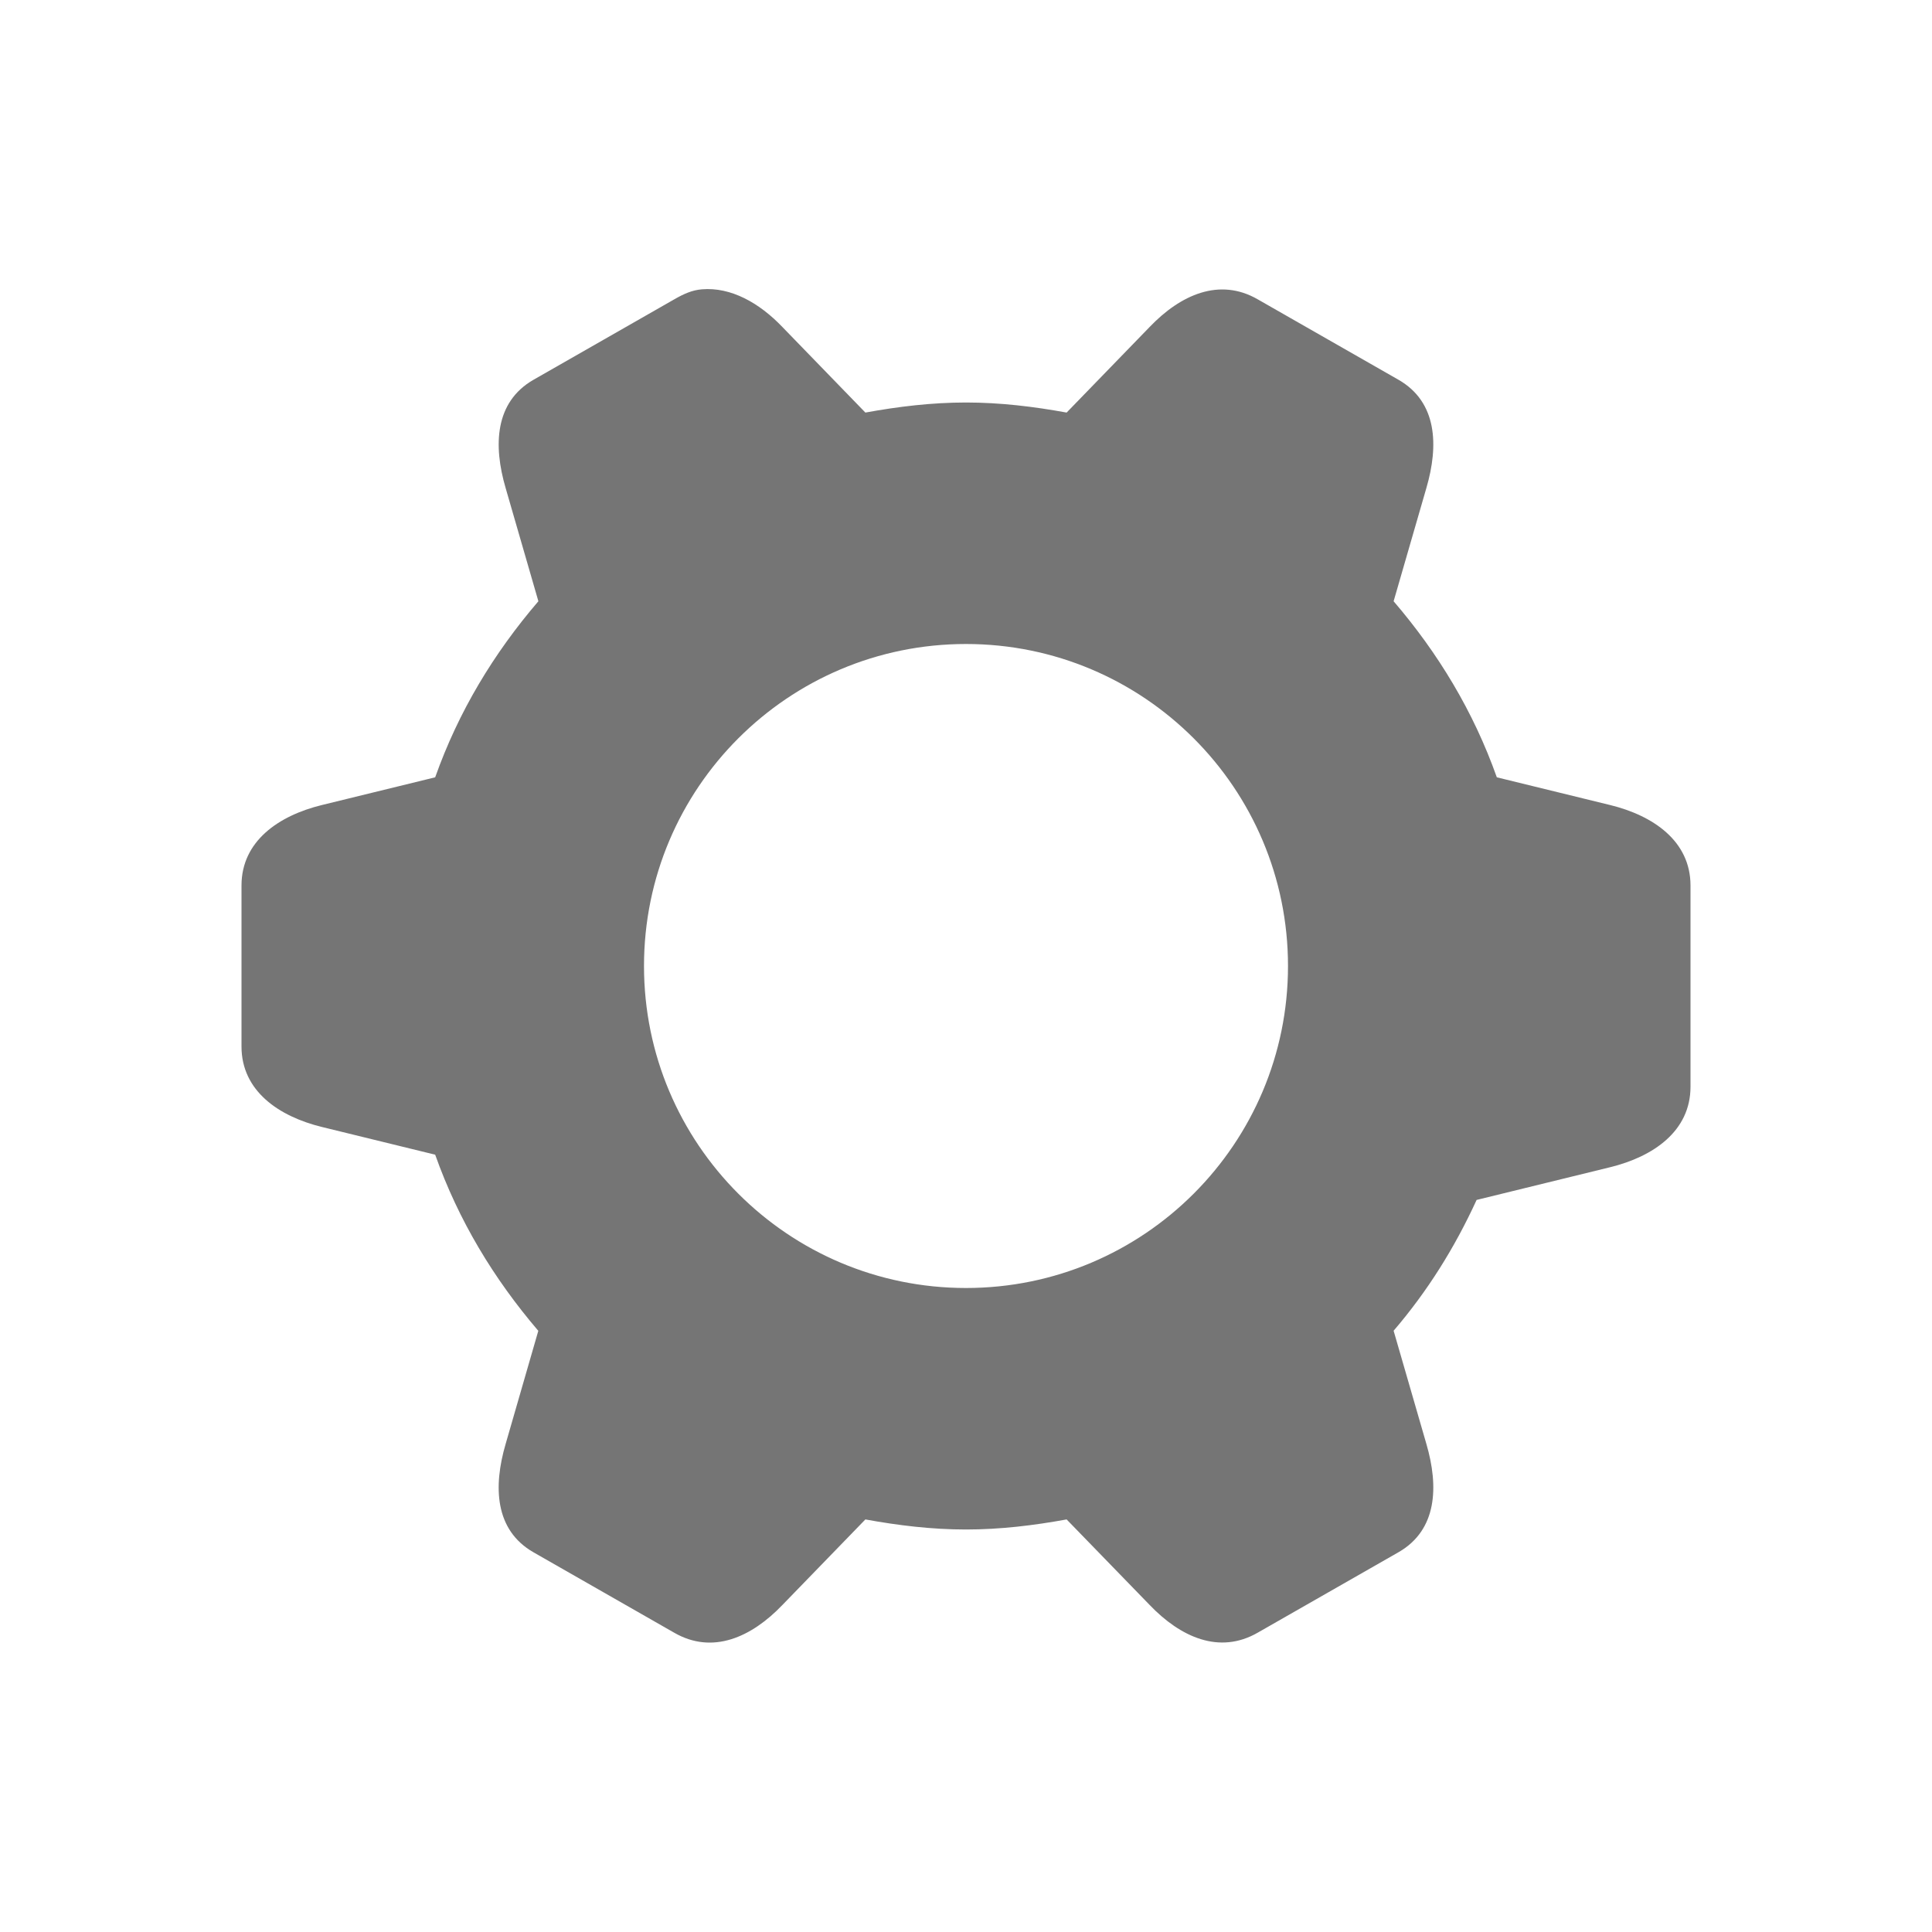
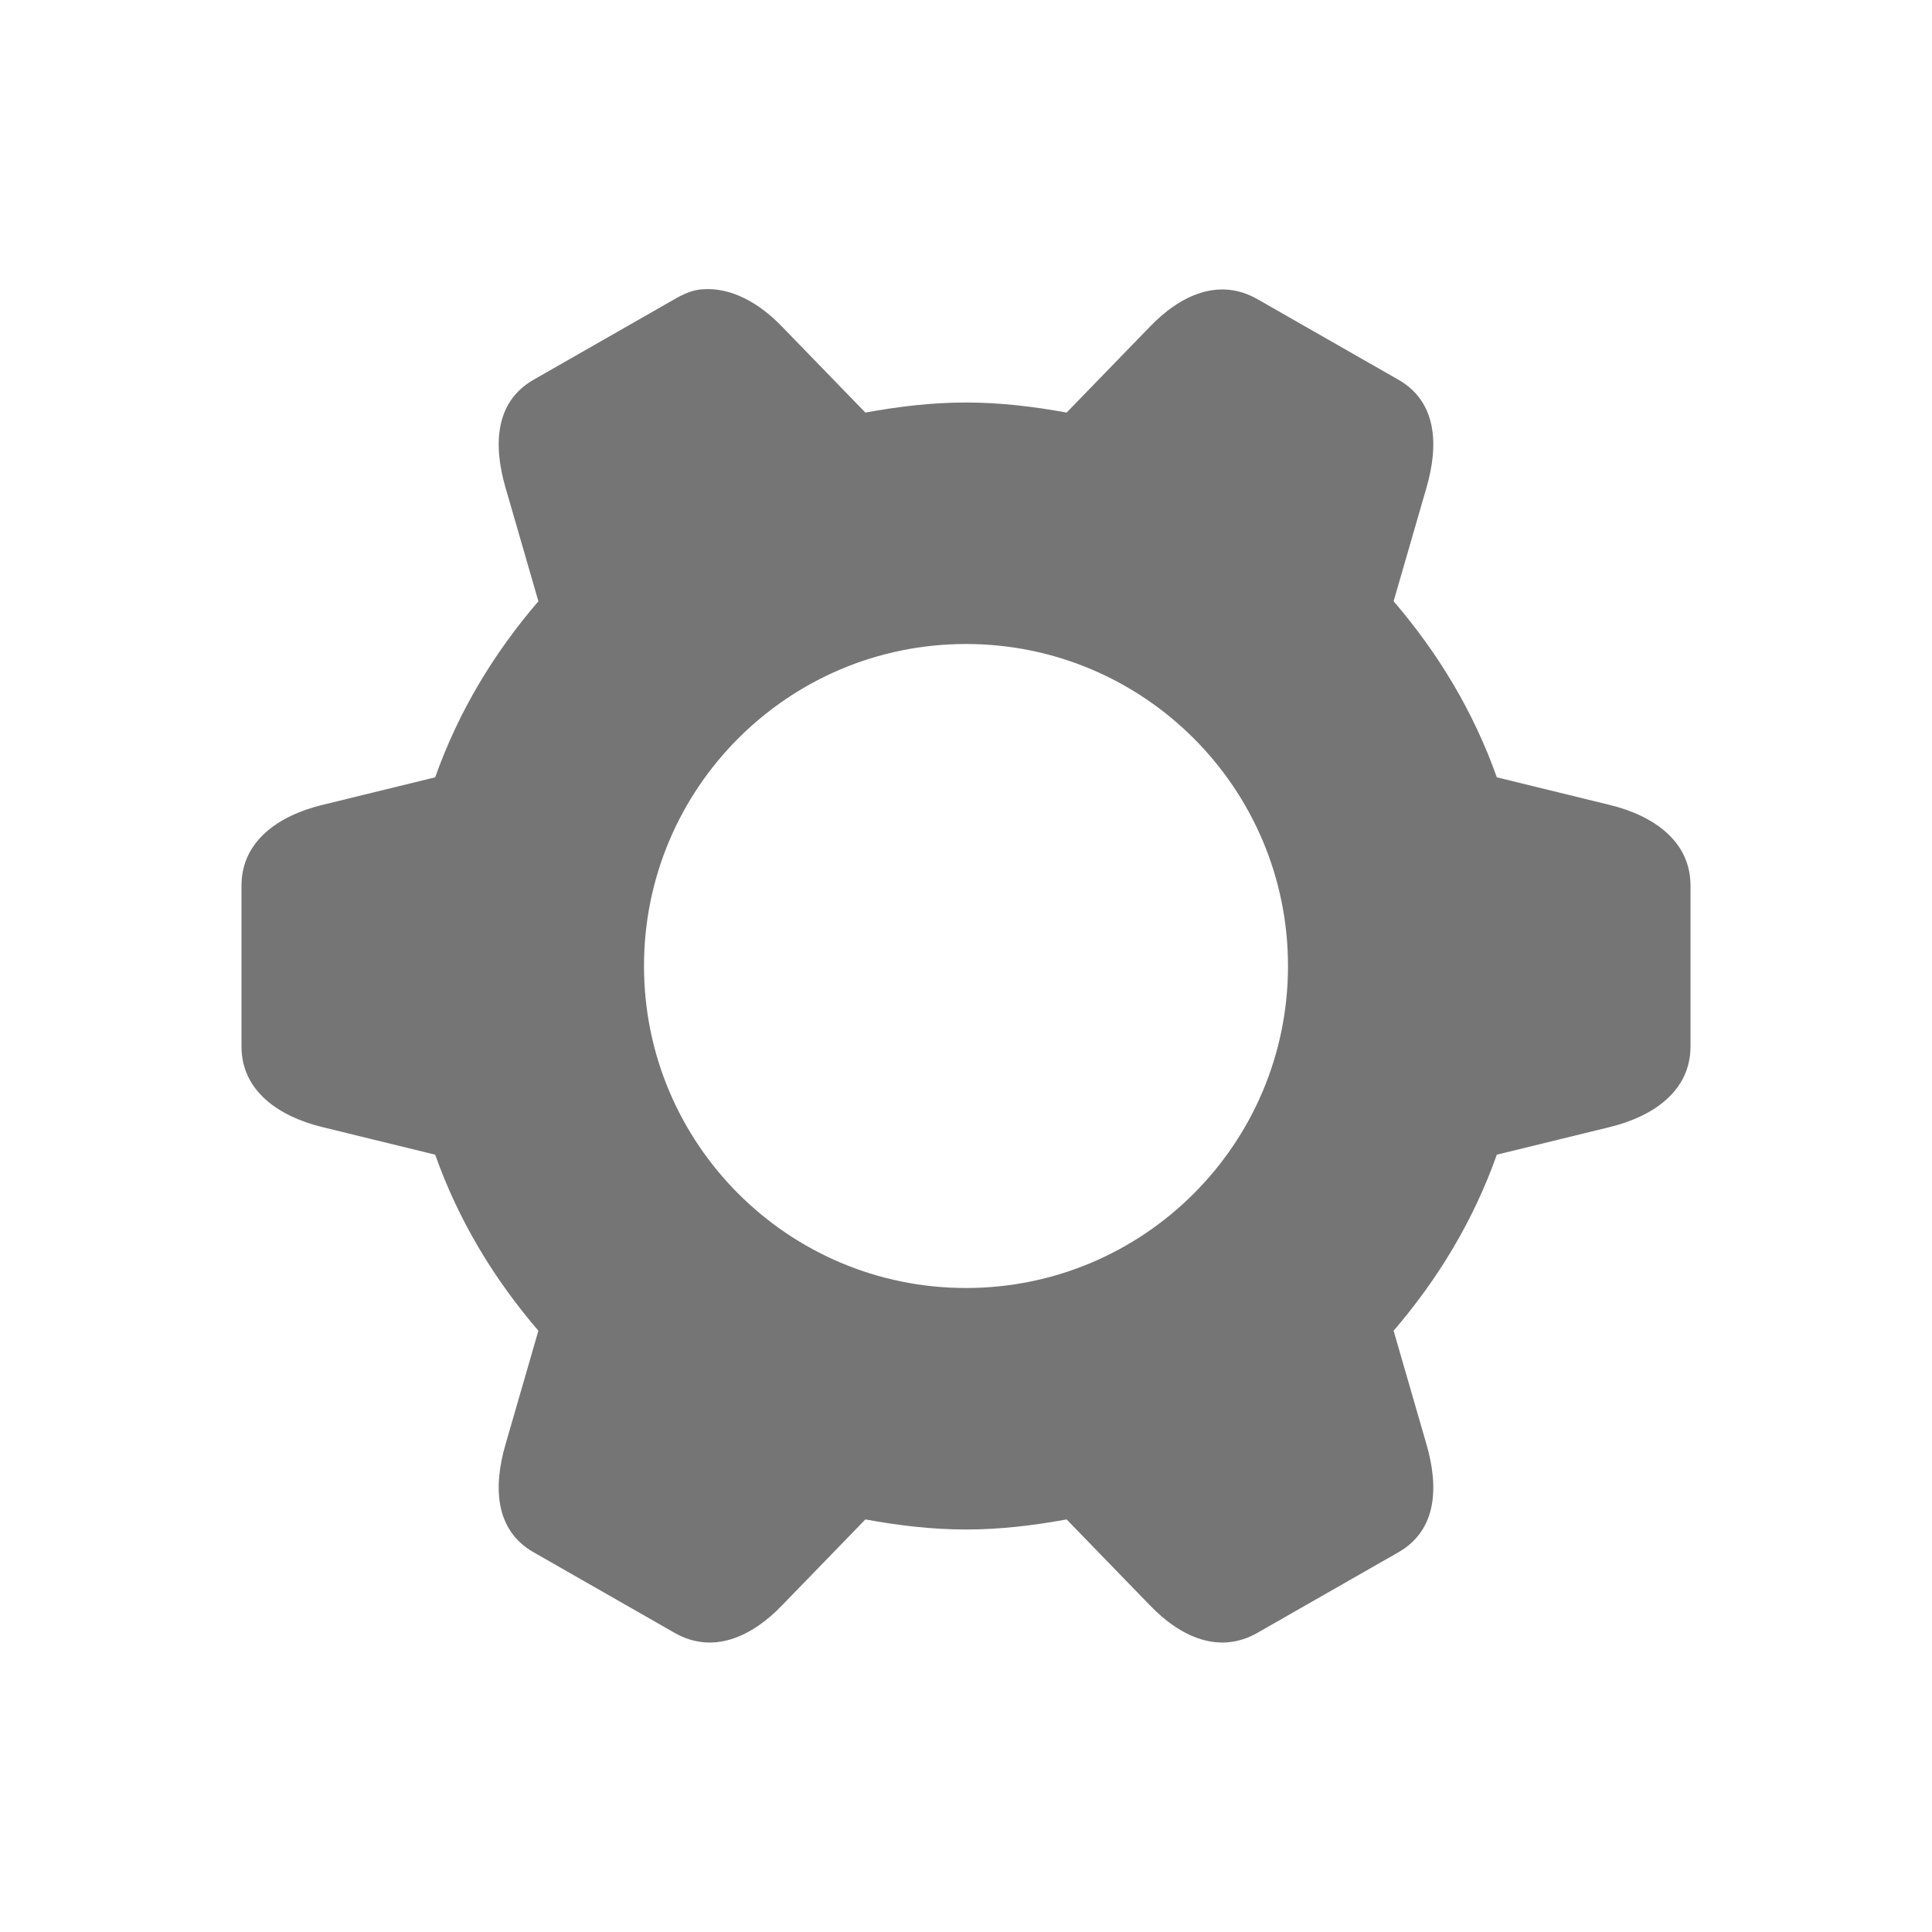
<svg xmlns="http://www.w3.org/2000/svg" width="24" height="24" id="svg4682" version="1.1">
  <defs id="defs4684" />
  <g id="layer1" transform="translate(0,-1028.362)">
-     <path style="color:#000000;fill:#757575;fill-opacity:1;fill-rule:nonzero;stroke:none;stroke-width:1;marker:none;visibility:visible;display:inline;overflow:visible;enable-background:accumulate" d="M 8.719,3.594 C 8.598,3.604 8.495,3.65 8.375,3.719 l -0.875,0.5 -0.875,0.5 C 6.147,4.995 6.126,5.532 6.281,6.062 L 6.688,7.469 C 6.134,8.115 5.696,8.838 5.406,9.656 L 4,10 c -0.537,0.131 -1,0.448 -1,1 l 0,1 0,1 c 0,0.552 0.463,0.869 1,1 l 1.406,0.344 c 0.29,0.818 0.728,1.541 1.281,2.188 L 6.281,17.938 c -0.155,0.53 -0.135,1.068 0.344,1.344 l 0.875,0.5 0.875,0.5 c 0.478,0.276 0.962,0.055 1.344,-0.344 L 10.75,18.875 C 11.157,18.949 11.572,19 12,19 c 0.428,0 0.843,-0.051 1.25,-0.125 l 1.031,1.062 c 0.382,0.399 0.865,0.62 1.344,0.344 l 0.875,-0.5 0.875,-0.5 c 0.478,-0.276 0.499,-0.814 0.344,-1.344 L 17.312,16.531 c 0.421,-0.491 0.758,-1.03 1.031,-1.625 L 20,14.5 c 0.537,-0.131 1,-0.448 1,-1 l 0,-0.5 0,-1 0,-1 c 0,-0.552 -0.463,-0.869 -1,-1 L 18.594,9.656 C 18.304,8.838 17.866,8.115 17.312,7.469 L 17.719,6.062 C 17.874,5.532 17.853,4.995 17.375,4.719 l -0.875,-0.5 -0.875,-0.5 C 15.147,3.443 14.663,3.663 14.281,4.062 L 13.25,5.125 C 12.843,5.051 12.428,5 12,5 11.572,5 11.157,5.051 10.75,5.125 L 9.719,4.062 C 9.433,3.763 9.081,3.564 8.719,3.594 z M 12,8 c 2.209,0 4,1.791 4,4 0,2.209 -1.791,4 -4,4 C 9.791,16 8,14.209 8,12 8,9.791 9.791,8 12,8 z" transform="translate(0,1028.362)" id="path7401" />
+     <path style="color:#000000;fill:#757575;fill-opacity:1;fill-rule:nonzero;stroke:none;stroke-width:1;marker:none;visibility:visible;display:inline;overflow:visible;enable-background:accumulate" d="M 8.719 3.594 C 8.598 3.604 8.495 3.65 8.375 3.719 L 7.5 4.219 L 6.625 4.719 C 6.147 4.995 6.126 5.532 6.281 6.062 L 6.688 7.469 C 6.134 8.115 5.696 8.838 5.406 9.656 L 4 10 C 3.463 10.131 3 10.448 3 11 L 3 12 L 3 13 C 3 13.552 3.463 13.869 4 14 L 5.406 14.344 C 5.696 15.162 6.134 15.885 6.688 16.531 L 6.281 17.938 C 6.126 18.468 6.147 19.005 6.625 19.281 L 7.5 19.781 L 8.375 20.281 C 8.853 20.557 9.337 20.337 9.719 19.938 L 10.75 18.875 C 11.157 18.949 11.572 19 12 19 C 12.428 19 12.843 18.949 13.25 18.875 L 14.281 19.938 C 14.663 20.337 15.147 20.557 15.625 20.281 L 16.5 19.781 L 17.375 19.281 C 17.853 19.005 17.874 18.468 17.719 17.938 L 17.312 16.531 C 17.866 15.885 18.304 15.162 18.594 14.344 L 20 14 C 20.537 13.869 21 13.552 21 13 L 21 12 L 21 11 C 21 10.448 20.537 10.131 20 10 L 18.594 9.656 C 18.304 8.838 17.866 8.115 17.312 7.469 L 17.719 6.062 C 17.874 5.532 17.853 4.995 17.375 4.719 L 16.5 4.219 L 15.625 3.719 C 15.147 3.443 14.663 3.663 14.281 4.062 L 13.25 5.125 C 12.843 5.051 12.428 5 12 5 C 11.572 5 11.157 5.051 10.75 5.125 L 9.719 4.062 C 9.433 3.763 9.081 3.564 8.719 3.594 z M 12 8 C 14.209 8 16 9.791 16 12 C 16 14.209 14.209 16 12 16 C 9.791 16 8 14.209 8 12 C 8 9.791 9.791 8 12 8 z " transform="translate(0,1028.362)" id="path8013" />
  </g>
</svg>
